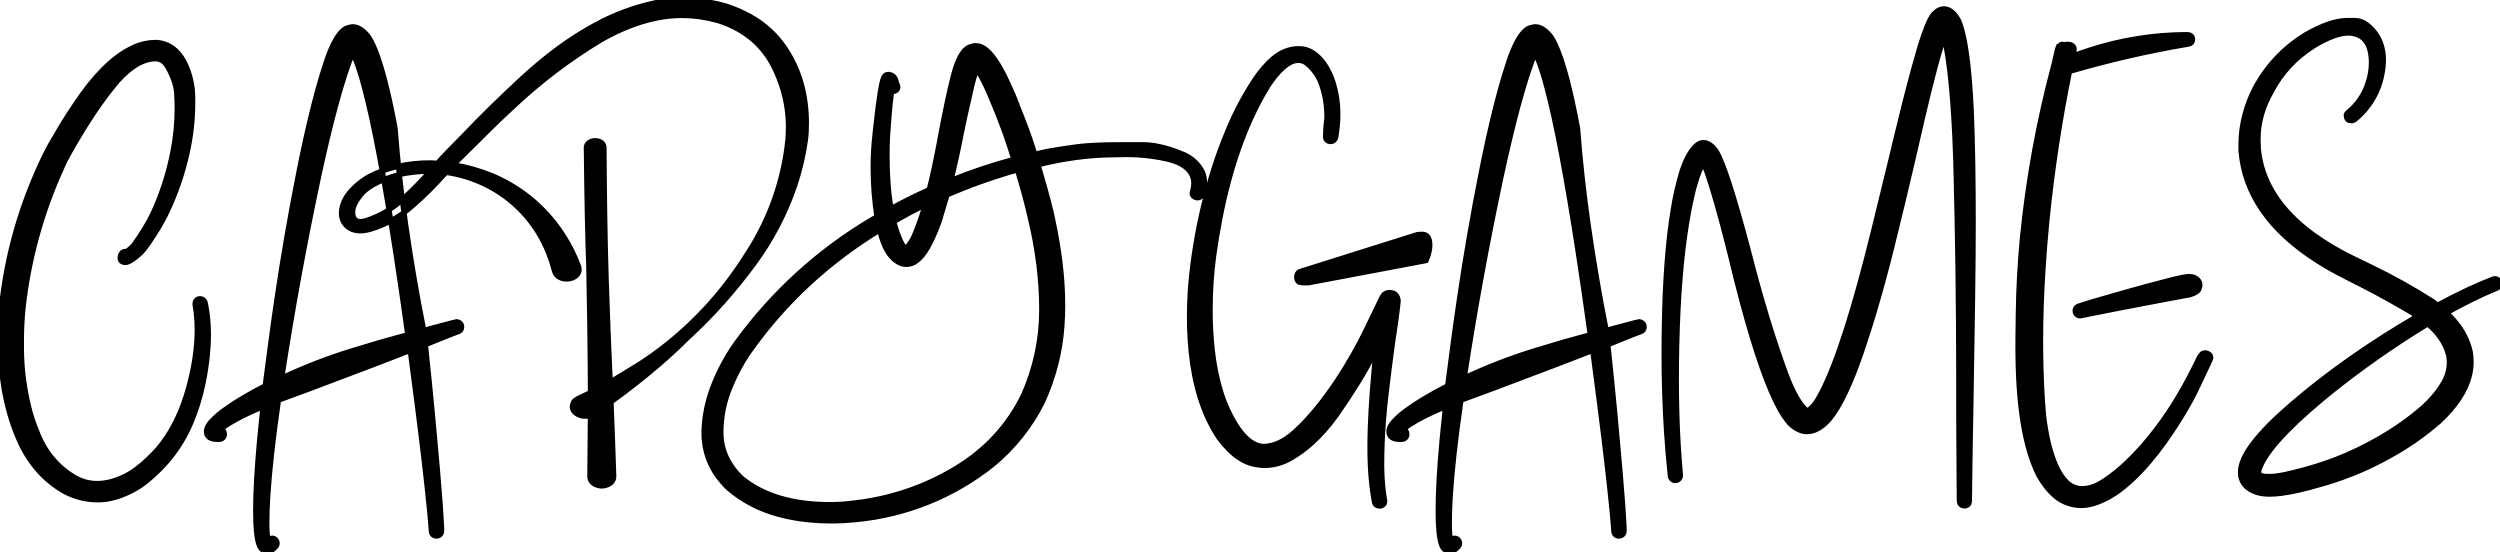
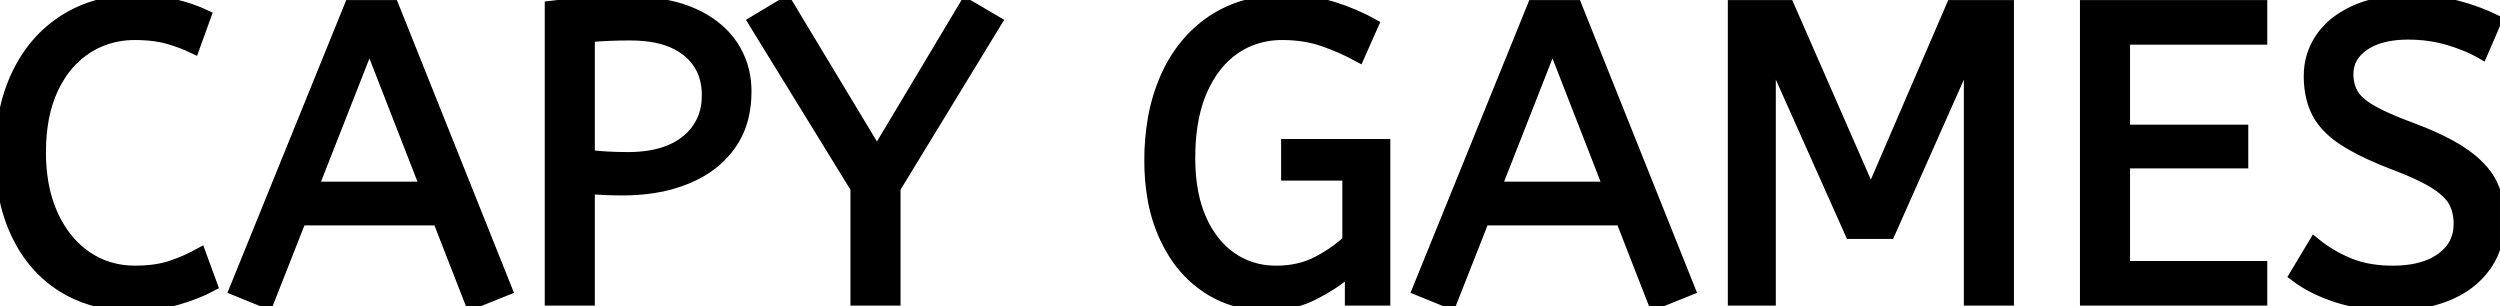
- <svg xmlns="http://www.w3.org/2000/svg" width="451.124" height="99.512" viewBox="0 0 451.124 99.512">
+ <svg xmlns="http://www.w3.org/2000/svg" width="236.84" height="28.96" viewBox="0 0 236.84 28.96">
  <g id="svgGroup" stroke-linecap="round" fill-rule="evenodd" font-size="9pt" stroke="#000" stroke-width="0.25mm" fill="#000" style="stroke:#000;stroke-width:0.25mm;fill:#000">
-     <path d="M 350.831 1.612 L 350.635 1.612 A 1.536 1.536 0 0 0 349.997 1.762 C 349.678 1.907 349.345 2.157 348.996 2.512 A 6.263 6.263 0 0 0 348.877 2.637 C 348.194 3.467 347.413 5.42 346.485 8.399 A 217.177 217.177 0 0 0 345.34 12.445 C 344.318 16.191 343.193 20.625 341.968 25.75 A 718.414 718.414 0 0 0 341.358 28.321 L 338.233 41.114 C 334.682 55.633 331.503 65.517 328.735 70.843 A 25.806 25.806 0 0 1 328.028 72.12 C 327.668 72.72 327.275 73.221 326.876 73.598 A 4.281 4.281 0 0 1 326.612 73.829 C 326.612 73.875 326.612 73.877 326.569 73.877 A 2.791 2.791 0 0 1 326.563 73.877 A 1.315 1.315 0 0 1 326.412 74.009 C 326.36 74.047 326.308 74.077 326.256 74.096 A 0.379 0.379 0 0 1 326.124 74.121 L 325.928 74.024 A 6.565 6.565 0 0 1 325.014 73.017 C 324.438 72.252 323.844 71.222 323.245 69.922 A 35.257 35.257 0 0 1 322.364 67.823 C 319.942 61.283 317.664 53.783 315.53 45.416 A 317.378 317.378 0 0 1 315.479 45.215 C 312.807 35.148 310.881 29.183 309.656 27.276 A 4.264 4.264 0 0 0 309.571 27.149 A 5.149 5.149 0 0 0 308.982 26.471 C 308.471 25.985 307.935 25.733 307.374 25.733 A 1.628 1.628 0 0 0 306.673 25.898 C 306.519 25.971 306.364 26.068 306.21 26.189 A 3.288 3.288 0 0 0 306.055 26.319 C 305.171 27.159 304.367 28.519 303.679 30.473 A 22.464 22.464 0 0 0 303.467 31.104 A 53.397 53.397 0 0 0 301.94 37.863 C 301.126 42.763 300.61 48.814 300.401 56.016 A 267.318 267.318 0 0 0 300.293 63.77 A 220.189 220.189 0 0 0 300.718 77.632 A 189.667 189.667 0 0 0 301.417 85.889 C 301.46 86.366 301.812 86.651 302.164 86.708 A 0.818 0.818 0 0 0 302.295 86.719 C 302.871 86.719 303.211 86.248 303.223 85.862 A 0.681 0.681 0 0 0 303.223 85.84 L 303.223 85.694 A 179.194 179.194 0 0 1 302.562 74.185 A 210.244 210.244 0 0 1 302.491 68.653 A 257.854 257.854 0 0 1 302.776 56.084 C 303.165 48.149 303.95 41.474 305.132 36.048 A 65.865 65.865 0 0 1 305.567 34.18 A 32.39 32.39 0 0 1 306.085 32.399 C 306.475 31.196 306.888 30.216 307.325 29.444 A 9.87 9.87 0 0 1 307.679 30.152 A 11.355 11.355 0 0 1 308.008 30.957 C 309.155 34.265 310.421 38.729 311.843 44.348 A 410.47 410.47 0 0 1 312.305 46.192 A 316.016 316.016 0 0 0 314.511 54.907 C 316.909 63.807 319.133 70.094 321.169 73.768 A 13.845 13.845 0 0 0 322.95 76.368 A 6.699 6.699 0 0 0 323.629 76.964 C 324.231 77.422 324.843 77.705 325.445 77.82 A 3.329 3.329 0 0 0 326.075 77.881 C 327.147 77.881 328.219 77.401 329.268 76.464 A 9.863 9.863 0 0 0 330.127 75.586 C 332.032 73.243 333.887 69.287 335.792 63.77 A 201.549 201.549 0 0 0 338.984 53.547 C 340.015 49.927 341.016 46.094 341.993 42.041 A 988.147 988.147 0 0 0 345.134 28.92 A 2149.227 2149.227 0 0 0 345.557 27.1 A 695.695 695.695 0 0 1 346.881 21.341 C 348.679 13.677 349.995 8.811 350.828 6.745 A 13.754 13.754 0 0 1 350.831 6.739 L 351.172 8.204 A 74.911 74.911 0 0 1 351.878 13.032 C 352.257 16.292 352.552 20.171 352.762 24.661 A 301.934 301.934 0 0 1 352.93 28.955 A 1504.302 1504.302 0 0 1 353.467 68.262 L 353.467 71.534 A 1839.991 1839.991 0 0 0 353.476 77.108 C 353.489 81.654 353.518 85.566 353.55 88.831 A 1994.572 1994.572 0 0 0 353.565 90.381 A 0.913 0.913 0 0 0 353.683 90.843 C 353.801 91.048 354.001 91.193 354.251 91.264 A 1.312 1.312 0 0 0 354.493 91.309 C 355.007 91.266 355.296 90.997 355.359 90.569 A 1.295 1.295 0 0 0 355.372 90.381 C 355.42 85.645 355.518 79.444 355.665 71.68 C 355.909 57.618 356.055 47.12 356.055 40.137 A 639.591 639.591 0 0 0 355.976 29.663 A 408.581 408.581 0 0 0 355.713 20.069 A 162.877 162.877 0 0 0 355.382 14.812 C 354.99 9.963 354.42 6.46 353.657 4.306 A 10.852 10.852 0 0 0 353.467 3.809 A 7.401 7.401 0 0 0 352.902 2.9 C 352.4 2.219 351.862 1.808 351.289 1.667 A 1.91 1.91 0 0 0 350.831 1.612 Z M 83.838 24.366 L 81.251 27.002 A 55.12 55.12 0 0 0 79.045 29.337 A 50.465 50.465 0 0 0 78.907 29.493 C 78.663 29.444 78.223 29.395 77.54 29.395 A 26.961 26.961 0 0 0 74.659 29.547 A 24.456 24.456 0 0 0 71.778 30.03 A 24.728 24.728 0 0 0 69.117 30.786 C 68.241 31.093 67.446 31.437 66.737 31.816 A 11.654 11.654 0 0 0 65.235 32.764 A 13.312 13.312 0 0 0 63.516 34.291 C 62.259 35.638 61.622 37.044 61.622 38.526 A 3.044 3.044 0 0 0 63.936 41.513 A 3.968 3.968 0 0 0 64.991 41.651 A 5.808 5.808 0 0 0 66.022 41.548 A 14.02 14.02 0 0 0 66.7 41.407 C 69.678 40.528 72.315 39.063 74.61 36.963 A 61.359 61.359 0 0 0 79.981 31.641 L 80.518 31.104 C 82.96 31.446 85.254 32.178 87.452 33.204 A 23.241 23.241 0 0 1 99.024 45.704 A 28.656 28.656 0 0 1 99.616 47.364 A 30.461 30.461 0 0 1 100.098 49.024 A 1.81 1.81 0 0 0 100.507 49.691 C 100.944 50.143 101.577 50.327 102.128 50.341 A 2.701 2.701 0 0 0 102.198 50.342 L 102.784 50.293 A 2.946 2.946 0 0 0 103.381 50.11 C 104.166 49.769 104.493 49.152 104.493 48.633 L 104.444 48.194 A 29.076 29.076 0 0 0 101.598 42.485 A 30.248 30.248 0 0 0 100.733 41.211 C 97.657 36.963 93.653 33.741 88.624 31.641 A 32.205 32.205 0 0 0 81.788 29.737 L 85.938 25.635 A 221.549 221.549 0 0 1 90.34 21.309 C 91.042 20.639 91.759 19.966 92.492 19.293 A 93.748 93.748 0 0 1 108.204 7.325 A 39.46 39.46 0 0 1 112.42 5.184 C 117.148 3.141 120.807 2.784 123.096 2.784 A 24.006 24.006 0 0 1 129.316 3.645 A 29.908 29.908 0 0 1 129.737 3.76 C 134.522 5.323 137.94 8.252 139.942 12.598 C 141.504 15.918 142.286 19.385 142.286 22.95 A 23.411 23.411 0 0 1 142.255 24.073 A 61.852 61.852 0 0 1 142.188 25.196 A 46.115 46.115 0 0 1 135.159 45.388 A 54.993 54.993 0 0 1 134.229 46.827 A 63.611 63.611 0 0 1 116.602 64.942 A 50.668 50.668 0 0 1 115.458 65.693 C 114.589 66.249 113.552 66.885 112.346 67.61 A 345.569 345.569 0 0 1 110.596 68.653 L 110.108 68.897 C 109.815 62.696 109.571 56.543 109.376 50.342 C 109.131 42.432 109.034 34.522 108.985 26.612 A 1.134 1.134 0 0 0 108.275 25.576 C 108.069 25.479 107.828 25.418 107.562 25.398 A 2.545 2.545 0 0 0 107.374 25.391 A 1.938 1.938 0 0 0 106.668 25.518 C 106.139 25.724 105.811 26.155 105.811 26.612 A 1500.172 1500.172 0 0 0 105.893 33.03 C 105.956 37.199 106.032 40.864 106.121 44.033 A 449.562 449.562 0 0 0 106.251 48.047 C 106.4 55.337 106.492 61.482 106.527 66.526 A 624.592 624.592 0 0 1 106.543 70.85 L 104.297 71.924 C 103.905 72.138 103.642 72.353 103.511 72.567 A 0.658 0.658 0 0 0 103.418 72.803 A 3.399 3.399 0 0 0 103.354 72.976 C 103.304 73.125 103.277 73.245 103.273 73.32 A 0.352 0.352 0 0 0 103.272 73.34 C 103.272 74.512 104.639 75.098 105.567 75.098 A 3.197 3.197 0 0 0 105.966 75.074 C 106.115 75.055 106.262 75.026 106.417 74.986 A 5.075 5.075 0 0 0 106.543 74.952 L 106.446 86.036 A 1.489 1.489 0 0 0 107.194 87.287 C 107.565 87.526 108.051 87.674 108.594 87.696 A 2.97 2.97 0 0 0 109.656 87.465 C 110.314 87.179 110.743 86.65 110.743 85.987 C 110.596 81.495 110.45 77.002 110.254 72.51 A 125.157 125.157 0 0 0 119.131 65.528 A 94.877 94.877 0 0 0 124.073 60.938 C 128.516 56.885 132.471 52.393 136.036 47.559 A 51.988 51.988 0 0 0 143.449 33.327 A 45.984 45.984 0 0 0 145.313 25.391 A 18.804 18.804 0 0 0 145.466 23.829 A 26.996 26.996 0 0 0 145.508 22.266 C 145.508 17.237 144.288 12.793 141.797 8.985 A 17.84 17.84 0 0 0 135.288 2.946 A 24.413 24.413 0 0 0 131.104 1.123 A 28.43 28.43 0 0 0 123.34 0 C 121.631 0 119.971 0.147 118.311 0.489 A 39.857 39.857 0 0 0 107.442 4.523 C 103.025 6.891 98.556 10.163 94.043 14.356 A 236.015 236.015 0 0 0 88.666 19.471 A 210.826 210.826 0 0 0 83.838 24.366 Z M 35.206 54.786 L 35.206 54.932 A 26.801 26.801 0 0 1 35.555 57.991 A 26.509 26.509 0 0 1 35.596 59.473 A 34.476 34.476 0 0 1 35.238 64.338 A 43.062 43.062 0 0 1 34.376 68.702 A 36.054 36.054 0 0 1 32.508 74.463 C 31.62 76.55 30.56 78.405 29.339 80.022 A 22.029 22.029 0 0 1 28.467 81.104 A 34.562 34.562 0 0 1 26.633 82.978 C 25.32 84.216 24.076 85.154 22.901 85.791 C 21.226 86.65 19.627 87.131 18.137 87.235 A 8.754 8.754 0 0 1 17.53 87.256 C 16.016 87.256 14.649 86.866 13.331 86.084 A 15.427 15.427 0 0 1 7.48 79.793 A 18.759 18.759 0 0 1 6.836 78.418 C 6.299 77.1 5.811 75.782 5.42 74.414 C 4.395 70.557 3.858 66.7 3.858 62.891 L 3.858 61.426 A 57.409 57.409 0 0 1 4.151 55.567 A 82.675 82.675 0 0 1 11.085 30.371 A 9.978 9.978 0 0 1 11.368 29.704 C 11.6 29.201 11.916 28.59 12.309 27.876 A 69.248 69.248 0 0 1 12.94 26.758 L 13.477 25.83 A 100.036 100.036 0 0 1 16.666 20.683 C 17.775 19.016 18.874 17.491 19.965 16.109 A 52.976 52.976 0 0 1 21.241 14.551 A 18.537 18.537 0 0 1 23.126 12.729 C 24.842 11.307 26.499 10.596 28.077 10.596 A 2.394 2.394 0 0 1 29.997 11.661 A 5.821 5.821 0 0 1 30.616 12.696 A 16.116 16.116 0 0 1 31.314 14.284 C 31.63 15.136 31.824 15.937 31.885 16.7 C 31.934 17.676 31.983 18.653 31.983 19.58 A 40.25 40.25 0 0 1 31.251 27.198 C 30.567 30.713 29.542 34.131 28.126 37.403 A 26.043 26.043 0 0 1 26.84 40.041 C 26.363 40.902 25.816 41.794 25.2 42.717 A 49.187 49.187 0 0 1 24.317 43.995 A 1.381 1.381 0 0 1 24.158 44.234 C 23.971 44.466 23.658 44.762 23.194 45.133 A 17.319 17.319 0 0 1 22.901 45.362 L 22.706 45.362 C 21.939 45.362 21.69 46.067 21.68 46.463 A 0.973 0.973 0 0 0 21.68 46.485 A 1.727 1.727 0 0 0 21.69 46.672 C 21.707 46.825 21.742 46.938 21.778 46.973 A 0.751 0.751 0 0 0 22.128 47.272 C 22.224 47.314 22.334 47.343 22.455 47.356 A 1.444 1.444 0 0 0 22.608 47.364 A 1.42 1.42 0 0 0 23.111 47.254 C 23.605 47.063 24.244 46.622 25.028 45.933 A 20.137 20.137 0 0 0 25.391 45.606 A 5.529 5.529 0 0 0 25.871 45.088 C 26.372 44.485 27.034 43.539 27.858 42.237 A 80.602 80.602 0 0 0 28.614 41.016 C 29.151 40.088 29.688 39.161 30.127 38.184 A 49.832 49.832 0 0 0 33.741 27.637 A 41.014 41.014 0 0 0 34.766 18.604 A 105.253 105.253 0 0 1 34.766 18.368 C 34.769 17.033 34.78 15.699 34.18 13.623 A 13.153 13.153 0 0 0 33.218 11.189 C 32.099 9.067 30.506 7.886 28.418 7.666 L 28.077 7.666 A 9.398 9.398 0 0 0 24.303 8.462 A 10.532 10.532 0 0 0 23.438 8.887 C 20.167 10.596 16.944 13.868 13.721 18.702 A 80.034 80.034 0 0 0 12.414 20.66 C 11.534 22.02 10.825 23.212 10.254 24.219 A 24.07 24.07 0 0 1 9.815 24.968 A 8.489 8.489 0 0 1 9.668 25.196 C 9.083 26.172 8.399 27.442 7.667 29.004 C 3.711 37.403 1.27 46.143 0.293 55.176 A 54.306 54.306 0 0 0 0.001 60.84 A 55.167 55.167 0 0 0 0.697 69.824 C 1.237 73.093 2.088 76.102 3.245 78.845 A 34.151 34.151 0 0 0 3.614 79.688 A 20.725 20.725 0 0 0 7.089 85.044 A 18.306 18.306 0 0 0 11.719 88.721 A 12.702 12.702 0 0 0 17.725 90.186 C 19.825 90.186 22.071 89.502 24.415 88.184 A 15.624 15.624 0 0 0 26.756 86.522 A 23.999 23.999 0 0 0 27.149 86.182 A 27.849 27.849 0 0 0 30.518 82.764 A 26.325 26.325 0 0 0 34.399 76.337 C 35.33 74.183 36.072 71.799 36.622 69.19 A 51.441 51.441 0 0 0 37.399 64.178 A 36.856 36.856 0 0 0 37.598 60.45 A 29.802 29.802 0 0 0 37.37 56.687 A 24.644 24.644 0 0 0 37.012 54.59 C 36.888 54.219 36.66 53.987 36.297 53.924 A 1.246 1.246 0 0 0 36.085 53.907 C 35.505 53.907 35.212 54.385 35.206 54.773 A 0.785 0.785 0 0 0 35.206 54.786 Z M 200.196 27.93 L 203.321 27.881 A 32.865 32.865 0 0 1 209.309 28.425 A 33.037 33.037 0 0 1 210.694 28.711 A 10.651 10.651 0 0 1 212.478 29.288 C 213.902 29.903 214.772 30.749 215.171 31.717 A 3.494 3.494 0 0 1 215.43 33.057 A 4.916 4.916 0 0 1 215.363 33.826 C 215.32 34.095 215.259 34.375 215.186 34.668 L 215.137 34.864 A 0.751 0.751 0 0 0 215.206 35.186 C 215.355 35.502 215.714 35.658 216.009 35.688 A 1.033 1.033 0 0 0 216.114 35.694 A 0.617 0.617 0 0 0 216.207 35.687 C 216.307 35.672 216.391 35.634 216.504 35.596 A 1.703 1.703 0 0 0 216.686 35.472 C 216.749 35.422 216.801 35.371 216.843 35.316 A 0.57 0.57 0 0 0 216.944 35.108 A 12.01 12.01 0 0 0 217.197 34.106 C 217.274 33.727 217.321 33.367 217.332 33.02 A 4.932 4.932 0 0 0 217.335 32.862 A 4.238 4.238 0 0 0 216.846 30.811 A 6.514 6.514 0 0 0 214.629 28.443 A 8.246 8.246 0 0 0 213.917 28.028 C 211.133 26.807 208.643 26.172 206.446 26.123 L 202.491 26.123 A 133.738 133.738 0 0 0 200.211 26.142 C 198.571 26.17 197.172 26.23 196.015 26.322 A 32.398 32.398 0 0 0 195.02 26.416 A 52.997 52.997 0 0 0 193.905 26.554 C 192.664 26.719 191.053 26.966 189.112 27.295 L 186.719 27.832 L 186.28 26.416 A 94.152 94.152 0 0 0 183.741 19.58 L 183.448 18.75 C 183.448 18.704 183.448 18.702 183.405 18.702 A 2.79 2.79 0 0 0 183.399 18.702 C 183.101 17.808 182.576 16.573 181.845 15.019 A 110.758 110.758 0 0 0 181.104 13.477 C 179.696 10.707 178.378 9.066 177.193 8.509 A 2.638 2.638 0 0 0 177.051 8.448 A 2.388 2.388 0 0 0 176.362 8.27 A 3.098 3.098 0 0 0 176.026 8.252 A 2.115 2.115 0 0 0 175.786 8.267 C 175.736 8.272 175.686 8.28 175.635 8.289 A 2.052 2.052 0 0 0 175.245 8.399 C 173.918 8.73 172.867 10.487 172.048 13.669 A 29.03 29.03 0 0 0 171.973 13.965 A 88.196 88.196 0 0 0 171.515 15.852 C 171.188 17.263 170.835 18.912 170.456 20.804 A 290.67 290.67 0 0 0 169.922 23.536 C 169.238 27.359 168.587 30.452 168.024 32.816 A 92.822 92.822 0 0 1 167.676 34.229 A 90.23 90.23 0 0 0 160.792 37.647 C 160.303 34.961 160.059 31.787 160.059 28.174 A 58.664 58.664 0 0 1 160.251 23.086 A 40.81 40.81 0 0 1 160.254 23.047 A 216.664 216.664 0 0 1 160.402 21.098 C 160.55 19.251 160.706 17.713 160.889 16.504 L 161.085 16.504 C 161.231 16.504 161.329 16.504 161.426 16.455 C 161.817 16.309 162.012 16.065 162.012 15.723 A 0.617 0.617 0 0 0 162.005 15.63 C 161.99 15.53 161.952 15.446 161.915 15.332 A 1.298 1.298 0 0 0 161.87 15.221 C 161.826 15.12 161.771 15.008 161.733 14.857 A 1.371 1.371 0 0 1 161.719 14.795 A 2.07 2.07 0 0 0 161.51 14.167 C 161.28 13.743 160.9 13.489 160.384 13.435 A 1.95 1.95 0 0 0 160.303 13.428 A 0.859 0.859 0 0 0 159.851 13.541 C 159.492 13.755 159.333 14.267 159.162 15.005 A 27.692 27.692 0 0 0 159.131 15.137 A 31.798 31.798 0 0 0 158.838 16.721 C 158.574 18.343 158.304 20.514 158.014 23.234 A 323.573 323.573 0 0 0 157.911 24.219 A 51.965 51.965 0 0 0 157.569 30.371 A 58.056 58.056 0 0 0 158.252 39.112 L 157.325 39.649 A 81.343 81.343 0 0 0 133.008 61.768 A 34.104 34.104 0 0 0 129.96 66.855 A 37.682 37.682 0 0 0 128.956 69.092 A 25.291 25.291 0 0 0 127.297 74.979 A 21.824 21.824 0 0 0 127.051 78.223 A 13.034 13.034 0 0 0 130.268 86.823 A 17.425 17.425 0 0 0 131.495 88.135 A 22.946 22.946 0 0 0 140.462 92.791 C 142.789 93.437 145.336 93.823 148.098 93.949 A 44.957 44.957 0 0 0 150.147 93.995 A 41.398 41.398 0 0 0 154.008 93.803 A 54.299 54.299 0 0 0 154.542 93.75 A 46.486 46.486 0 0 0 179.078 83.847 A 34.685 34.685 0 0 0 188.086 72.559 C 190.088 68.164 191.26 63.623 191.602 58.985 A 53.503 53.503 0 0 0 191.712 56.983 A 55.256 55.256 0 0 0 191.749 54.981 A 63.154 63.154 0 0 0 191.252 47.297 C 190.953 44.86 190.519 42.308 189.95 39.632 A 108.369 108.369 0 0 0 189.698 38.477 A 76.244 76.244 0 0 0 189.303 36.857 C 188.854 35.091 188.216 32.781 187.369 29.948 A 264.186 264.186 0 0 0 187.305 29.737 C 191.749 28.614 196.045 28.028 200.196 27.93 Z M 248.975 91.309 L 249.122 91.309 A 1.685 1.685 0 0 0 249.425 91.189 C 249.711 91.037 249.854 90.815 249.854 90.479 L 249.854 90.332 A 30.475 30.475 0 0 1 249.495 87.717 C 249.408 86.81 249.351 85.845 249.328 84.826 A 46.087 46.087 0 0 1 249.317 83.789 A 102.026 102.026 0 0 1 249.615 76.076 A 114.26 114.26 0 0 1 250.098 71.143 A 584.505 584.505 0 0 1 250.565 67.263 C 251.023 63.568 251.453 60.437 251.856 57.911 C 252.149 55.713 252.295 54.541 252.295 54.346 A 1.743 1.743 0 0 0 252.162 53.675 C 252.015 53.321 251.764 53.055 251.514 52.93 A 1.216 1.216 0 0 0 251.472 52.917 C 251.297 52.866 250.916 52.784 250.782 52.784 C 250.147 52.784 249.659 53.077 249.366 53.711 L 246.387 59.864 C 244.043 64.698 239.258 72.852 233.741 77.881 C 231.836 79.639 229.932 80.518 228.028 80.567 C 226.404 80.519 224.828 79.397 223.343 77.247 A 15.829 15.829 0 0 1 223.243 77.1 A 25.321 25.321 0 0 1 220.166 70.354 C 219.524 68.221 219.055 65.865 218.755 63.281 A 64.231 64.231 0 0 1 218.36 55.909 A 73.757 73.757 0 0 1 218.984 46.27 A 73.807 73.807 0 0 1 218.995 46.192 C 220.335 36.472 222.557 28.201 225.68 21.356 A 53.75 53.75 0 0 1 228.858 15.381 A 22.829 22.829 0 0 1 230.144 13.637 C 231.064 12.516 231.939 11.735 232.768 11.3 A 3.245 3.245 0 0 1 234.278 10.889 C 234.815 10.889 235.303 11.036 235.743 11.377 A 8.248 8.248 0 0 1 238.558 15.462 C 239.226 17.371 239.454 19.48 239.454 21.192 C 239.307 22.315 239.21 23.438 239.21 24.61 L 239.21 24.756 A 0.712 0.712 0 0 0 239.27 25.038 A 0.977 0.977 0 0 0 239.356 25.196 C 239.52 25.401 239.719 25.503 239.982 25.53 A 1.515 1.515 0 0 0 240.137 25.537 A 0.78 0.78 0 0 0 240.311 25.517 C 240.602 25.451 240.894 25.22 241.016 24.854 C 241.26 23.389 241.407 21.973 241.407 20.606 A 18.885 18.885 0 0 0 240.59 15.029 C 240.168 13.676 239.593 12.468 238.894 11.485 A 7.291 7.291 0 0 0 237.159 9.717 A 4.583 4.583 0 0 0 234.327 8.789 A 6.445 6.445 0 0 0 232.422 9.082 A 6.769 6.769 0 0 0 230.476 10.038 C 229.417 10.768 228.334 11.851 227.234 13.303 A 25.836 25.836 0 0 0 226.612 14.161 A 54.537 54.537 0 0 0 221.511 23.795 C 218.14 31.849 215.689 41.793 214.852 51.736 A 92.366 92.366 0 0 0 214.795 52.442 A 77.898 77.898 0 0 0 214.649 57.178 A 58.317 58.317 0 0 0 215.217 65.585 C 215.647 68.531 216.321 71.207 217.239 73.617 A 27.001 27.001 0 0 0 219.922 78.907 A 19.092 19.092 0 0 0 221.737 81.045 C 223.355 82.671 225.007 83.59 226.71 83.838 A 9.279 9.279 0 0 0 227.578 83.957 A 7.514 7.514 0 0 0 228.223 83.985 A 8.96 8.96 0 0 0 231.487 83.361 A 10.697 10.697 0 0 0 232.764 82.764 A 21.847 21.847 0 0 0 236.846 79.786 C 238.344 78.417 239.788 76.773 241.163 74.854 C 243.879 70.979 246.109 67.389 247.85 64.009 A 62.086 62.086 0 0 0 248.34 63.037 A 259.279 259.279 0 0 0 247.663 70.442 C 247.484 72.797 247.358 74.999 247.286 77.051 A 108.114 108.114 0 0 0 247.217 80.811 C 247.217 84.62 247.51 87.891 248.047 90.674 A 1.083 1.083 0 0 0 248.201 90.981 C 248.369 91.206 248.62 91.309 248.975 91.309 Z M 439.844 55.079 L 438.965 54.395 A 106.974 106.974 0 0 0 427.93 48.243 L 424.805 46.729 A 48.065 48.065 0 0 1 417.423 42.375 C 411.434 38.009 408.133 32.878 407.52 27.002 L 407.471 25.782 A 15.527 15.527 0 0 1 407.455 25.066 C 407.455 22.55 408.067 20.069 409.242 17.673 A 20.403 20.403 0 0 1 409.864 16.504 C 411.622 13.135 414.112 10.45 417.383 8.35 A 26.92 26.92 0 0 1 419.261 7.296 C 420.617 6.61 421.802 6.192 422.824 6.032 A 5.872 5.872 0 0 1 423.731 5.957 A 5.42 5.42 0 0 1 424.177 5.969 A 1.516 1.516 0 0 1 424.415 6.006 C 426.561 6.319 427.725 7.861 427.905 10.557 A 11.558 11.558 0 0 1 427.93 11.329 A 11.065 11.065 0 0 1 427.724 13.412 A 12.821 12.821 0 0 1 427.344 14.893 A 11.095 11.095 0 0 1 423.731 20.264 C 423.617 20.35 423.536 20.436 423.479 20.521 A 0.757 0.757 0 0 0 423.389 20.704 A 2.155 2.155 0 0 0 423.421 21.102 C 423.506 21.545 423.764 21.763 424.309 21.777 A 2.229 2.229 0 0 0 424.366 21.778 C 424.439 21.778 424.524 21.766 424.61 21.741 A 0.881 0.881 0 0 0 424.854 21.631 A 13.822 13.822 0 0 0 429.85 13.156 A 13.695 13.695 0 0 0 430.079 10.694 A 9.407 9.407 0 0 0 429.749 8.364 A 7.072 7.072 0 0 0 428.126 5.42 A 7.497 7.497 0 0 0 427.224 4.573 C 426.499 4.004 425.774 3.711 425.049 3.711 L 423.487 3.711 C 421.485 3.711 418.995 4.59 416.016 6.299 A 24.96 24.96 0 0 0 407.325 15.235 A 22.91 22.91 0 0 0 404.633 22.981 A 21.415 21.415 0 0 0 404.395 26.172 L 404.395 27.198 C 405.017 34.949 409.615 41.575 418.13 47.014 A 56.725 56.725 0 0 0 423.047 49.805 L 426.124 51.368 A 158.456 158.456 0 0 1 436.28 57.032 C 427.784 61.963 420.264 67.237 413.721 72.852 C 407.422 78.223 404.297 82.325 404.297 85.205 C 404.297 86.862 405.164 88.128 407.103 88.8 A 7.383 7.383 0 0 0 407.471 88.916 C 408.057 89.063 408.741 89.161 409.522 89.161 A 17.433 17.433 0 0 0 411.76 88.999 C 413.637 88.754 415.907 88.232 418.555 87.452 A 61.062 61.062 0 0 0 419.92 87.059 C 421.186 86.679 422.156 86.341 422.852 86.084 A 50.247 50.247 0 0 0 426.289 84.709 C 428.052 83.93 429.92 82.997 431.788 81.931 A 49.866 49.866 0 0 0 440.088 76.075 C 443.087 73.304 444.935 70.503 445.609 67.72 A 10.113 10.113 0 0 0 445.899 65.332 A 11.324 11.324 0 0 0 445.802 63.878 A 14.23 14.23 0 0 0 445.752 63.526 A 12.713 12.713 0 0 0 443.034 58.093 A 16.771 16.771 0 0 0 441.456 56.446 A 113.357 113.357 0 0 1 446.144 53.985 C 447.623 53.257 449.044 52.61 450.406 52.056 A 50.305 50.305 0 0 1 450.538 52.002 A 1.093 1.093 0 0 0 450.731 51.892 C 450.973 51.719 451.084 51.482 451.115 51.313 A 0.524 0.524 0 0 0 451.124 51.221 A 0.595 0.595 0 0 0 451.113 51.105 C 451.102 51.051 451.084 51.003 451.064 50.958 A 2.078 2.078 0 0 0 451.026 50.879 C 450.879 50.489 450.586 50.293 450.196 50.293 A 0.617 0.617 0 0 0 450.103 50.3 C 450.003 50.315 449.919 50.353 449.805 50.391 A 72.88 72.88 0 0 0 445.355 52.296 C 443.601 53.114 441.764 54.041 439.844 55.079 Z M 50.245 72.217 L 56.202 70.02 L 67.823 65.625 L 74.024 63.233 A 2209.561 2209.561 0 0 1 75.202 72.221 C 75.505 74.575 75.788 76.809 76.047 78.924 A 681.718 681.718 0 0 1 76.758 84.912 A 710.339 710.339 0 0 1 77.107 88.061 C 77.51 91.774 77.738 94.219 77.812 95.412 A 18.235 18.235 0 0 1 77.833 95.801 A 0.953 0.953 0 0 0 77.991 96.34 C 78.133 96.55 78.362 96.69 78.639 96.722 A 1.067 1.067 0 0 0 78.76 96.729 A 0.953 0.953 0 0 0 79.299 96.571 C 79.509 96.429 79.649 96.2 79.681 95.923 A 1.067 1.067 0 0 0 79.688 95.801 A 23.603 23.603 0 0 0 79.662 94.847 C 79.586 93.083 79.343 89.649 78.907 84.571 C 78.37 78.321 77.686 70.85 76.758 62.207 A 660.605 660.605 0 0 1 78.482 61.5 C 80.458 60.693 81.761 60.176 82.411 59.949 A 7.228 7.228 0 0 1 82.667 59.864 C 83.106 59.717 83.301 59.424 83.301 58.985 A 0.978 0.978 0 0 0 83.206 58.548 A 0.755 0.755 0 0 0 82.862 58.204 A 2.262 2.262 0 0 0 82.709 58.133 C 82.651 58.11 82.598 58.092 82.547 58.079 A 0.718 0.718 0 0 0 82.374 58.057 C 82.288 58.057 81.191 58.357 79.05 58.923 A 746.978 746.978 0 0 1 78.077 59.18 L 76.465 59.62 L 76.417 59.375 A 345.228 345.228 0 0 1 73.194 40.528 A 266.522 266.522 0 0 1 71.29 23.145 A 161.017 161.017 0 0 0 70.264 18.079 C 69.165 13.103 68.062 9.547 66.936 7.41 A 10.735 10.735 0 0 0 66.553 6.739 C 65.707 5.639 64.861 5.015 64.046 4.868 A 2.105 2.105 0 0 0 63.672 4.834 A 2.374 2.374 0 0 0 63.105 4.927 A 91.793 91.793 0 0 0 63.086 4.932 A 2.213 2.213 0 0 0 61.869 5.528 C 60.865 6.409 59.876 8.251 58.936 11.036 A 97.337 97.337 0 0 0 57.4 16.094 C 56.417 19.642 55.412 23.872 54.402 28.784 A 296.725 296.725 0 0 0 53.907 31.25 A 459.019 459.019 0 0 0 49.986 53.944 A 556.081 556.081 0 0 0 48.877 61.817 L 47.852 69.629 A 66.781 66.781 0 0 0 43.347 72.126 A 42.875 42.875 0 0 0 40.626 73.926 A 15.477 15.477 0 0 0 38.086 76.123 A 5.411 5.411 0 0 0 37.692 76.646 C 37.408 77.08 37.256 77.481 37.256 77.832 C 37.256 78.648 37.733 79.123 38.715 79.257 A 4.743 4.743 0 0 0 39.356 79.297 A 1.802 1.802 0 0 0 39.761 79.255 C 39.908 79.221 40.031 79.168 40.131 79.098 A 0.842 0.842 0 0 0 40.479 78.37 C 40.479 77.879 40.276 77.592 39.869 77.509 A 1.205 1.205 0 0 0 39.747 77.491 A 1.418 1.418 0 0 1 39.872 77.383 C 40.082 77.219 40.471 76.962 41.016 76.612 A 24.556 24.556 0 0 1 42.835 75.537 C 44.125 74.842 45.667 74.126 47.461 73.389 A 333.501 333.501 0 0 0 46.885 79.066 C 46.39 84.415 46.143 88.782 46.143 92.188 C 46.143 95.213 46.359 97.252 46.765 98.33 A 2.141 2.141 0 0 0 47.12 98.975 A 1.996 1.996 0 0 0 47.623 99.349 A 1.459 1.459 0 0 0 48.292 99.512 C 48.678 99.512 49.139 99.286 49.61 98.801 A 4.309 4.309 0 0 0 49.805 98.584 A 0.709 0.709 0 0 0 49.999 98.102 A 1.118 1.118 0 0 0 50.001 98.047 C 50.001 97.472 49.53 97.132 49.143 97.12 A 0.681 0.681 0 0 0 49.122 97.12 A 1.08 1.08 0 0 0 48.804 97.164 A 0.706 0.706 0 0 0 48.438 97.412 C 48.27 97.245 48.175 96.429 48.151 94.996 A 45.963 45.963 0 0 1 48.145 94.239 A 76.749 76.749 0 0 1 48.308 89.538 C 48.588 85.039 49.227 79.271 50.245 72.217 Z M 263.624 72.217 L 269.581 70.02 L 281.202 65.625 L 287.403 63.233 A 2209.561 2209.561 0 0 1 288.581 72.221 C 288.884 74.575 289.167 76.809 289.426 78.924 A 681.718 681.718 0 0 1 290.137 84.912 A 710.339 710.339 0 0 1 290.486 88.061 C 290.888 91.774 291.117 94.219 291.191 95.412 A 18.235 18.235 0 0 1 291.211 95.801 A 0.953 0.953 0 0 0 291.369 96.34 C 291.512 96.55 291.741 96.69 292.018 96.722 A 1.067 1.067 0 0 0 292.139 96.729 A 0.953 0.953 0 0 0 292.678 96.571 C 292.888 96.429 293.028 96.2 293.06 95.923 A 1.067 1.067 0 0 0 293.067 95.801 A 23.603 23.603 0 0 0 293.041 94.847 C 292.965 93.083 292.722 89.649 292.286 84.571 C 291.749 78.321 291.065 70.85 290.137 62.207 A 660.605 660.605 0 0 1 291.861 61.5 C 293.836 60.693 295.14 60.176 295.79 59.949 A 7.228 7.228 0 0 1 296.045 59.864 C 296.485 59.717 296.68 59.424 296.68 58.985 A 0.978 0.978 0 0 0 296.584 58.548 A 0.755 0.755 0 0 0 296.241 58.204 A 2.262 2.262 0 0 0 296.087 58.133 C 296.03 58.11 295.977 58.092 295.926 58.079 A 0.718 0.718 0 0 0 295.752 58.057 C 295.667 58.057 294.57 58.357 292.429 58.923 A 746.978 746.978 0 0 1 291.456 59.18 L 289.844 59.62 L 289.795 59.375 A 345.228 345.228 0 0 1 286.573 40.528 A 266.522 266.522 0 0 1 284.668 23.145 A 161.017 161.017 0 0 0 283.643 18.079 C 282.544 13.103 281.441 9.547 280.315 7.41 A 10.735 10.735 0 0 0 279.932 6.739 C 279.086 5.639 278.24 5.015 277.425 4.868 A 2.105 2.105 0 0 0 277.051 4.834 A 2.374 2.374 0 0 0 276.484 4.927 A 91.793 91.793 0 0 0 276.465 4.932 A 2.213 2.213 0 0 0 275.248 5.528 C 274.244 6.409 273.255 8.251 272.315 11.036 A 97.337 97.337 0 0 0 270.779 16.094 C 269.796 19.642 268.79 23.872 267.781 28.784 A 296.725 296.725 0 0 0 267.286 31.25 A 459.019 459.019 0 0 0 263.365 53.944 A 556.081 556.081 0 0 0 262.256 61.817 L 261.231 69.629 A 66.781 66.781 0 0 0 256.726 72.126 A 42.875 42.875 0 0 0 254.004 73.926 A 15.477 15.477 0 0 0 251.465 76.123 A 5.411 5.411 0 0 0 251.071 76.646 C 250.787 77.08 250.635 77.481 250.635 77.832 C 250.635 78.648 251.112 79.123 252.094 79.257 A 4.743 4.743 0 0 0 252.735 79.297 A 1.802 1.802 0 0 0 253.139 79.255 C 253.287 79.221 253.41 79.168 253.51 79.098 A 0.842 0.842 0 0 0 253.858 78.37 C 253.858 77.879 253.654 77.592 253.247 77.509 A 1.205 1.205 0 0 0 253.126 77.491 A 1.418 1.418 0 0 1 253.251 77.383 C 253.461 77.219 253.85 76.962 254.395 76.612 A 24.556 24.556 0 0 1 256.214 75.537 C 257.504 74.842 259.046 74.126 260.84 73.389 A 333.501 333.501 0 0 0 260.264 79.066 C 259.769 84.415 259.522 88.782 259.522 92.188 C 259.522 95.213 259.738 97.252 260.144 98.33 A 2.141 2.141 0 0 0 260.499 98.975 A 1.996 1.996 0 0 0 261.002 99.349 A 1.459 1.459 0 0 0 261.67 99.512 C 262.057 99.512 262.518 99.286 262.989 98.801 A 4.309 4.309 0 0 0 263.184 98.584 A 0.709 0.709 0 0 0 263.378 98.102 A 1.118 1.118 0 0 0 263.379 98.047 C 263.379 97.472 262.909 97.132 262.522 97.12 A 0.681 0.681 0 0 0 262.501 97.12 A 1.08 1.08 0 0 0 262.182 97.164 A 0.706 0.706 0 0 0 261.817 97.412 C 261.649 97.245 261.553 96.429 261.53 94.996 A 45.963 45.963 0 0 1 261.524 94.239 A 76.749 76.749 0 0 1 261.687 89.538 C 261.966 85.039 262.606 79.271 263.624 72.217 Z M 371.619 8.272 C 371.626 8.27 371.634 8.267 371.642 8.265 A 2.332 2.332 0 0 0 371.68 8.252 C 371.802 8.091 371.956 7.996 372.117 7.996 A 0.412 0.412 0 0 1 372.217 8.008 L 372.461 8.057 L 372.852 8.008 A 2.551 2.551 0 0 1 372.933 8.001 C 373.814 7.936 374.363 8.369 374.268 8.985 L 374.219 9.327 L 374.024 10.108 A 64.213 64.213 0 0 1 377.251 8.991 A 57.273 57.273 0 0 1 394.581 6.25 L 394.727 6.25 C 395.118 6.25 395.655 6.495 395.655 7.08 C 395.655 7.471 395.411 7.911 394.874 7.959 A 186.882 186.882 0 0 0 373.438 12.891 C 371.631 21.729 370.264 30.762 369.336 39.942 A 275.785 275.785 0 0 0 368.638 48.74 A 204.581 204.581 0 0 0 368.213 61.524 A 194.911 194.911 0 0 0 368.225 63.649 C 368.271 67.902 368.457 71.685 368.751 75 A 48.375 48.375 0 0 0 369.532 79.639 A 30.689 30.689 0 0 0 370.279 82.277 C 370.959 84.296 371.763 85.796 372.69 86.779 A 4.029 4.029 0 0 0 375.684 88.184 A 5.678 5.678 0 0 0 376.556 88.116 C 377.197 88.017 377.842 87.808 378.499 87.49 A 10.72 10.72 0 0 0 380.03 86.573 A 24.313 24.313 0 0 0 380.944 85.925 C 384.97 82.938 388.727 78.347 391.389 74.353 A 55.356 55.356 0 0 0 392.92 71.924 A 68.408 68.408 0 0 0 394.004 70.07 C 394.727 68.788 395.526 67.283 396.387 65.528 C 396.648 64.977 396.875 64.426 397.169 64.069 A 0.936 0.936 0 0 1 397.901 63.672 C 398.047 63.672 398.194 63.721 398.34 63.77 A 1.088 1.088 0 0 1 398.576 63.891 A 0.778 0.778 0 0 1 398.926 64.551 L 398.829 64.893 L 398.194 66.26 L 396.583 69.678 A 102.718 102.718 0 0 1 396.576 69.691 A 49.602 49.602 0 0 1 394.922 72.901 A 61.187 61.187 0 0 1 394.431 73.76 C 393.923 74.633 393.362 75.548 392.749 76.502 A 93.886 93.886 0 0 1 390.674 79.59 A 58.799 58.799 0 0 1 389.178 81.599 C 387.345 83.951 385.337 86.131 383.239 87.821 A 16.85 16.85 0 0 1 378.37 90.674 A 9.059 9.059 0 0 1 376.954 91.071 A 7.523 7.523 0 0 1 375.538 91.211 C 374.708 91.211 373.926 91.065 373.096 90.772 C 371.742 90.321 370.487 89.351 369.313 87.863 A 17.768 17.768 0 0 1 367.92 85.791 C 365.296 80.497 364.148 72.946 364.148 62.402 A 154.258 154.258 0 0 1 364.161 60.45 L 364.21 56.592 A 168.053 168.053 0 0 1 364.965 42.854 A 194.031 194.031 0 0 1 370.655 11.621 A 499.989 499.989 0 0 0 370.882 10.641 C 371.22 9.173 371.395 8.391 371.436 8.35 C 371.476 8.31 371.516 8.303 371.608 8.275 A 3.812 3.812 0 0 0 371.609 8.275 M 169.825 38.721 L 170.899 35.157 C 175.001 33.399 179.249 31.885 183.594 30.664 C 184.62 34.082 185.401 36.914 185.889 39.161 C 187.305 44.971 187.989 50.537 187.989 55.909 A 37.706 37.706 0 0 1 184.717 71.289 C 181.983 76.905 177.881 81.299 172.461 84.571 A 45.05 45.05 0 0 1 154.102 90.772 C 152.686 90.967 151.221 91.065 149.805 91.065 C 142.969 91.065 137.598 89.454 133.692 86.182 A 12.556 12.556 0 0 1 131.166 82.76 A 10.599 10.599 0 0 1 130.079 78.028 A 21.053 21.053 0 0 1 131.739 69.825 A 34.585 34.585 0 0 1 134.1 65.101 A 28.185 28.185 0 0 1 135.401 63.135 C 141.553 54.493 149.317 47.266 158.741 41.504 C 159.522 44.922 160.889 46.973 162.793 47.608 A 7.49 7.49 0 0 0 163.034 47.652 C 163.187 47.678 163.346 47.698 163.493 47.704 A 2.058 2.058 0 0 0 163.575 47.705 A 3.023 3.023 0 0 0 165.376 47.067 C 166.071 46.559 166.741 45.749 167.379 44.635 A 16.318 16.318 0 0 0 167.92 43.604 A 37.421 37.421 0 0 0 168.807 41.65 C 169.037 41.1 169.237 40.579 169.406 40.09 A 17.988 17.988 0 0 0 169.825 38.721 Z M 63.721 9.62 L 63.965 10.205 A 44.227 44.227 0 0 1 65.731 15.635 C 67.454 22.036 69.356 32.098 71.46 45.808 A 1049.222 1049.222 0 0 1 73.585 60.401 A 247.152 247.152 0 0 0 63.77 63.233 C 59.424 64.551 55.127 66.211 50.831 68.213 A 628.893 628.893 0 0 1 57.471 31.934 A 330.745 330.745 0 0 1 58.909 25.572 C 59.988 21.017 61.019 17.191 62.002 14.103 A 71.565 71.565 0 0 1 62.891 11.475 C 63.117 10.797 63.385 10.244 63.656 9.74 A 21.359 21.359 0 0 1 63.721 9.62 Z M 277.1 9.62 L 277.344 10.205 A 44.227 44.227 0 0 1 279.11 15.635 C 280.833 22.036 282.735 32.098 284.839 45.808 A 1049.222 1049.222 0 0 1 286.963 60.401 A 247.152 247.152 0 0 0 277.149 63.233 C 272.803 64.551 268.506 66.211 264.21 68.213 A 628.893 628.893 0 0 1 270.85 31.934 A 330.745 330.745 0 0 1 272.288 25.572 C 273.367 21.017 274.398 17.191 275.381 14.103 A 71.565 71.565 0 0 1 276.27 11.475 C 276.496 10.797 276.764 10.244 277.035 9.74 A 21.359 21.359 0 0 1 277.1 9.62 Z M 407.606 84.868 A 1.283 1.283 0 0 0 407.569 85.157 A 0.82 0.82 0 0 0 407.572 85.232 C 407.586 85.376 407.637 85.494 407.721 85.594 A 0.928 0.928 0 0 0 407.96 85.791 A 0.562 0.562 0 0 0 407.986 85.806 C 408.241 85.941 408.766 85.987 409.473 85.987 A 10.546 10.546 0 0 0 410.575 85.924 C 410.973 85.882 411.401 85.818 411.857 85.734 A 25.045 25.045 0 0 0 413.379 85.401 A 71.904 71.904 0 0 0 415.512 84.861 A 61.252 61.252 0 0 0 421.534 82.911 C 423.989 81.98 426.938 80.584 429.886 78.839 A 48.993 48.993 0 0 0 437.403 73.438 A 23.541 23.541 0 0 0 438.98 71.822 A 16.582 16.582 0 0 0 441.016 68.995 A 8.196 8.196 0 0 0 441.089 68.862 A 7.22 7.22 0 0 0 441.993 65.43 A 6.521 6.521 0 0 0 441.962 64.838 A 32.289 32.289 0 0 0 441.895 64.209 A 9.786 9.786 0 0 0 440.293 60.771 A 12.695 12.695 0 0 0 438.086 58.448 A 164.296 164.296 0 0 0 420.215 70.996 A 135.671 135.671 0 0 0 418.721 72.23 C 412.555 77.396 408.945 81.425 407.813 84.278 C 407.72 84.494 407.647 84.691 407.606 84.868 Z M 234.668 50.977 L 234.766 50.977 A 1.479 1.479 0 0 0 235.003 51.013 C 235.135 51.024 235.286 51.026 235.466 51.026 A 83.009 83.009 0 0 0 235.547 51.026 L 236.133 51.026 L 257.325 47.022 C 257.681 46.192 257.908 45.426 257.982 44.723 A 4.636 4.636 0 0 0 258.008 44.239 C 258.008 42.84 257.485 42.204 256.437 42.282 A 2.509 2.509 0 0 0 256.397 42.286 L 255.762 42.334 L 234.668 48.975 A 0.652 0.652 0 0 0 234.247 49.234 C 234.085 49.437 233.985 49.734 233.985 50.049 C 234.025 50.526 234.226 50.841 234.484 50.942 A 0.504 0.504 0 0 0 234.668 50.977 Z M 174.854 17.676 L 174.952 17.237 A 42.394 42.394 0 0 1 175.392 15.266 C 175.664 14.176 175.957 13.234 176.27 12.452 C 176.828 13.337 177.43 14.421 178.046 15.734 A 41.52 41.52 0 0 1 178.956 17.823 C 179.605 19.354 180.387 21.282 181.259 23.648 A 143.534 143.534 0 0 1 181.397 24.024 C 181.934 25.586 182.471 27.149 182.96 28.76 C 179.102 29.786 175.293 31.055 171.583 32.569 A 162.407 162.407 0 0 0 173.438 24.121 C 173.877 21.924 174.366 19.776 174.854 17.676 Z M 375.44 56.983 L 375.684 56.934 A 598.377 598.377 0 0 1 377.351 56.595 C 379.877 56.086 384.347 55.201 390.776 53.998 A 1420.616 1420.616 0 0 1 395.215 53.174 C 396.061 52.907 396.542 52.599 396.731 52.288 A 0.721 0.721 0 0 0 396.778 52.198 C 396.924 51.857 396.973 51.565 396.973 51.418 A 0.631 0.631 0 0 0 396.973 51.416 A 1.166 1.166 0 0 0 396.933 51.119 C 396.799 50.612 396.32 50.062 395.398 49.932 A 3.049 3.049 0 0 0 394.971 49.903 A 3.227 3.227 0 0 0 394.583 49.933 C 394.113 49.993 393.381 50.14 392.399 50.376 A 70.48 70.48 0 0 0 391.358 50.635 A 257.409 257.409 0 0 0 387.208 51.727 C 385.985 52.059 384.703 52.415 383.361 52.794 A 533.288 533.288 0 0 0 379.151 54.004 C 377.397 54.499 376.099 54.911 375.333 55.163 A 60.567 60.567 0 0 0 375.147 55.225 A 1.27 1.27 0 0 0 374.816 55.388 A 0.787 0.787 0 0 0 374.463 56.055 C 374.463 56.778 375.082 57.025 375.427 56.985 A 0.553 0.553 0 0 0 375.44 56.983 Z M 77.247 30.909 L 77.637 30.909 A 63.307 63.307 0 0 1 72.901 35.743 A 17.919 17.919 0 0 1 65.967 39.844 A 4.351 4.351 0 0 1 65.572 39.939 A 2.868 2.868 0 0 1 65.04 39.991 C 64.45 39.991 64.018 39.737 63.796 39.23 A 1.893 1.893 0 0 1 63.672 38.819 L 63.624 38.33 A 3.275 3.275 0 0 1 63.821 37.253 C 64.006 36.724 64.317 36.168 64.747 35.596 A 6.877 6.877 0 0 1 66.519 33.851 C 67.709 33.014 69.298 32.307 71.268 31.723 A 30.446 30.446 0 0 1 72.266 31.446 C 73.926 31.104 75.586 30.909 77.247 30.909 Z M 166.944 36.963 L 166.651 37.989 C 166.163 39.6 165.577 41.162 164.942 42.676 C 164.61 43.387 164.14 44.098 163.532 44.854 A 18.035 18.035 0 0 1 163.477 44.922 A 3.224 3.224 0 0 1 162.992 44.385 C 162.797 44.116 162.616 43.793 162.452 43.409 A 22.985 22.985 0 0 1 161.774 41.698 A 16.026 16.026 0 0 1 161.28 39.991 C 163.135 38.916 165.04 37.891 166.944 36.963 Z M 159.864 14.991 C 159.864 14.942 159.913 14.893 159.961 14.893 A 0.95 0.95 0 0 1 160.034 14.971 C 160.048 14.988 160.061 15.007 160.075 15.03 A 0.713 0.713 0 0 1 160.108 15.088 C 159.983 15.088 159.894 15.053 159.87 15.012 A 0.043 0.043 0 0 1 159.864 14.991 Z M 38.965 77.344 L 39.014 77.295 L 39.112 77.295 A 0.237 0.237 0 0 0 39.125 77.389 C 39.13 77.402 39.138 77.415 39.148 77.428 A 0.19 0.19 0 0 0 39.161 77.442 A 0.522 0.522 0 0 1 39.1 77.439 C 39.03 77.43 38.992 77.407 38.975 77.38 A 0.069 0.069 0 0 1 38.965 77.344 Z M 252.344 77.344 L 252.393 77.295 L 252.491 77.295 A 0.237 0.237 0 0 0 252.504 77.389 C 252.509 77.402 252.517 77.415 252.527 77.428 A 0.19 0.19 0 0 0 252.54 77.442 A 0.522 0.522 0 0 1 252.479 77.439 C 252.409 77.43 252.371 77.407 252.354 77.38 A 0.069 0.069 0 0 1 252.344 77.344 Z M 48.194 97.705 L 48.096 97.705 L 48.096 97.657 L 48.243 97.657 L 48.194 97.705 Z M 261.573 97.705 L 261.475 97.705 L 261.475 97.657 L 261.622 97.657 L 261.573 97.705 Z M 371.616 8.273 C 371.615 8.273 371.615 8.273 371.614 8.273" vector-effect="non-scaling-stroke" />
+     <path d="M 167.76 28.48 L 164.16 28.48 L 164.16 0.48 L 169.48 0.48 L 177.24 18.2 L 184.88 0.48 L 190.32 0.48 L 190.32 28.48 L 186.52 28.48 L 186.52 5.32 L 179.04 22.16 L 175.28 22.16 L 167.76 5.32 L 167.76 28.48 Z M 130.16 2.28 L 128.76 5.44 Q 127.08 4.52 125.34 3.92 Q 123.6 3.32 121.48 3.32 A 8.052 8.052 0 0 0 118.486 3.868 A 7.568 7.568 0 0 0 117 4.66 Q 115.04 6 113.9 8.6 Q 112.912 10.855 112.78 13.982 A 23.325 23.325 0 0 0 112.76 14.96 Q 112.76 17.884 113.548 20.065 A 10.415 10.415 0 0 0 113.8 20.7 A 9.672 9.672 0 0 0 114.973 22.719 A 7.641 7.641 0 0 0 116.68 24.36 A 7.172 7.172 0 0 0 120.604 25.634 A 8.797 8.797 0 0 0 120.92 25.64 Q 123.16 25.64 124.9 24.7 A 16.144 16.144 0 0 0 126.101 23.987 Q 126.672 23.611 127.131 23.226 A 7.975 7.975 0 0 0 127.64 22.76 L 127.64 16.64 L 121.84 16.64 L 121.84 13.64 L 131.24 13.64 L 131.24 28.48 L 127.88 28.48 L 127.88 25.68 A 14.353 14.353 0 0 1 126.129 26.997 A 18.942 18.942 0 0 1 124.48 27.94 A 9.437 9.437 0 0 1 120.718 28.94 A 11.252 11.252 0 0 1 120.04 28.96 A 10.629 10.629 0 0 1 116.315 28.32 A 9.804 9.804 0 0 1 114.28 27.28 A 10.755 10.755 0 0 1 111.108 23.961 A 13.58 13.58 0 0 1 110.32 22.5 A 15.012 15.012 0 0 1 109.157 18.672 A 20.735 20.735 0 0 1 108.88 15.2 A 22.52 22.52 0 0 1 109.214 11.233 A 17.029 17.029 0 0 1 110.4 7.3 A 13.092 13.092 0 0 1 112.714 3.721 A 11.782 11.782 0 0 1 114.78 1.94 A 11.133 11.133 0 0 1 119.328 0.18 A 14.825 14.825 0 0 1 121.68 0 A 18.103 18.103 0 0 1 124.068 0.15 A 13.444 13.444 0 0 1 126.32 0.64 Q 128.36 1.28 130.16 2.28 Z M 214.32 28.48 L 197.52 28.48 L 197.52 0.48 L 214.32 0.48 L 214.32 3.76 L 201.32 3.76 L 201.32 12.28 L 212.52 12.28 L 212.52 15.48 L 201.32 15.48 L 201.32 25.2 L 214.32 25.2 L 214.32 28.48 Z M 217.32 26.12 L 219.24 22.92 Q 220.68 24.12 222.48 24.88 A 9.339 9.339 0 0 0 224.628 25.484 A 12.847 12.847 0 0 0 226.68 25.64 A 11.192 11.192 0 0 0 228.499 25.502 Q 229.468 25.342 230.253 24.997 A 5.48 5.48 0 0 0 231.24 24.44 Q 232.92 23.24 232.92 21.2 Q 232.92 20.04 232.44 19.14 Q 231.96 18.24 230.58 17.38 A 12.842 12.842 0 0 0 229.591 16.829 Q 228.363 16.208 226.52 15.52 A 36.165 36.165 0 0 1 224.677 14.748 Q 223.774 14.338 223.025 13.925 A 15.798 15.798 0 0 1 221.92 13.26 A 8.773 8.773 0 0 1 220.685 12.281 Q 219.9 11.527 219.46 10.66 A 6.667 6.667 0 0 1 218.852 8.791 A 9.171 9.171 0 0 1 218.72 7.2 Q 218.72 5.2 219.82 3.58 A 6.871 6.871 0 0 1 221.602 1.805 A 9.354 9.354 0 0 1 223.06 0.98 Q 224.999 0.092 227.677 0.009 A 18.092 18.092 0 0 1 228.24 0 Q 230.72 0 232.7 0.5 Q 234.68 1 236.56 1.92 L 235.16 5.16 A 12.598 12.598 0 0 0 233.51 4.353 A 16.674 16.674 0 0 0 231.98 3.82 Q 230.16 3.28 228.16 3.28 A 10.875 10.875 0 0 0 226.548 3.392 Q 225.695 3.52 225 3.795 A 5.047 5.047 0 0 0 224 4.32 Q 222.48 5.36 222.48 7 A 4.186 4.186 0 0 0 222.597 8.009 A 3.425 3.425 0 0 0 222.92 8.84 A 2.765 2.765 0 0 0 223.348 9.41 Q 223.827 9.913 224.66 10.4 A 13.201 13.201 0 0 0 225.547 10.869 Q 226.732 11.445 228.56 12.12 A 32.491 32.491 0 0 1 230.552 12.932 Q 232.306 13.72 233.5 14.56 A 10.417 10.417 0 0 1 234.716 15.551 Q 235.348 16.156 235.771 16.805 A 5.692 5.692 0 0 1 236.08 17.34 A 7.031 7.031 0 0 1 236.777 19.685 A 8.862 8.862 0 0 1 236.84 20.76 A 8.684 8.684 0 0 1 236.573 22.96 A 6.842 6.842 0 0 1 235.54 25.2 A 7.847 7.847 0 0 1 232.768 27.609 A 9.743 9.743 0 0 1 231.94 28 A 12.209 12.209 0 0 1 228.976 28.802 A 16.011 16.011 0 0 1 226.68 28.96 A 18.947 18.947 0 0 1 223.57 28.715 A 15.22 15.22 0 0 1 221.36 28.18 A 15.282 15.282 0 0 1 219.214 27.307 A 11.373 11.373 0 0 1 217.32 26.12 Z M 19.56 1.44 L 18.4 4.64 Q 17.16 4.04 15.86 3.68 Q 14.743 3.371 13.286 3.327 A 16.282 16.282 0 0 0 12.8 3.32 A 8.469 8.469 0 0 0 9.638 3.902 A 7.992 7.992 0 0 0 8.22 4.64 A 8.467 8.467 0 0 0 5.674 7.273 A 10.791 10.791 0 0 0 5.04 8.44 Q 3.88 10.92 3.88 14.44 A 16.745 16.745 0 0 0 4.127 17.382 A 12.372 12.372 0 0 0 5.02 20.32 A 10.271 10.271 0 0 0 6.455 22.651 A 8.569 8.569 0 0 0 8.18 24.24 Q 10.2 25.64 12.8 25.64 A 13.486 13.486 0 0 0 14.389 25.551 Q 15.193 25.456 15.886 25.257 A 7.712 7.712 0 0 0 16.2 25.16 Q 17.64 24.68 19 23.92 L 20.16 27.08 Q 18.68 27.88 16.78 28.42 A 13.437 13.437 0 0 1 14.794 28.817 Q 13.801 28.942 12.683 28.958 A 22.967 22.967 0 0 1 12.36 28.96 A 12.954 12.954 0 0 1 8.63 28.44 A 11.184 11.184 0 0 1 5.92 27.22 Q 3.12 25.48 1.56 22.26 A 15.044 15.044 0 0 1 0.321 18.373 Q 0 16.612 0 14.6 Q 0 10.32 1.58 7.02 Q 3.16 3.72 6.06 1.86 A 11.748 11.748 0 0 1 11.132 0.096 A 14.917 14.917 0 0 1 12.84 0 A 18.256 18.256 0 0 1 14.864 0.107 A 14.08 14.08 0 0 1 16.48 0.38 Q 18.12 0.76 19.56 1.44 Z M 84.84 28.48 L 81.04 28.48 L 81.04 17.84 L 71.32 2.04 L 74.52 0.12 L 83.08 14.32 L 91.48 0.28 L 94.48 2.04 L 84.84 17.84 L 84.84 28.48 Z M 48.08 27.48 L 44.6 28.88 L 41.48 20.88 L 28.52 20.88 L 25.4 28.8 L 22.16 27.48 L 33.12 0.48 L 37.28 0.48 L 48.08 27.48 Z M 160.16 27.48 L 156.68 28.88 L 153.56 20.88 L 140.6 20.88 L 137.48 28.8 L 134.24 27.48 L 145.2 0.48 L 149.36 0.48 L 160.16 27.48 Z M 55.88 28.48 L 52.08 28.48 L 52.08 0.56 Q 53.72 0.36 55.7 0.26 A 80.323 80.323 0 0 1 59.272 0.162 A 88.786 88.786 0 0 1 59.8 0.16 Q 62.828 0.16 65.069 0.993 A 10.404 10.404 0 0 1 65.72 1.26 A 9.843 9.843 0 0 1 67.753 2.472 A 7.749 7.749 0 0 1 69.44 4.28 A 7.659 7.659 0 0 1 70.712 8.287 A 9.359 9.359 0 0 1 70.72 8.68 A 10.103 10.103 0 0 1 70.437 11.129 A 7.707 7.707 0 0 1 69.24 13.76 A 8.925 8.925 0 0 1 66.22 16.412 A 11.226 11.226 0 0 1 65.12 16.94 A 13.91 13.91 0 0 1 61.884 17.83 A 18.878 18.878 0 0 1 59 18.04 A 41.609 41.609 0 0 1 57.186 18.002 A 33.171 33.171 0 0 1 55.88 17.92 L 55.88 28.48 Z M 55.88 3.52 L 55.88 14.68 A 19.188 19.188 0 0 0 56.4 14.737 Q 56.632 14.76 56.893 14.781 A 38.501 38.501 0 0 0 57.44 14.82 Q 58.36 14.88 59.48 14.88 A 12.732 12.732 0 0 0 61.632 14.71 Q 62.784 14.512 63.706 14.084 A 6.088 6.088 0 0 0 65 13.28 A 5.159 5.159 0 0 0 66.942 9.503 A 6.928 6.928 0 0 0 66.96 9 A 5.781 5.781 0 0 0 66.656 7.083 A 4.854 4.854 0 0 0 65.08 4.88 A 6.185 6.185 0 0 0 63.048 3.815 Q 62.158 3.531 61.08 3.424 A 13.832 13.832 0 0 0 59.72 3.36 Q 58.64 3.36 57.68 3.4 Q 56.72 3.44 55.88 3.52 Z M 35 4.24 L 29.72 17.68 L 40.24 17.68 L 35 4.24 Z M 147.08 4.24 L 141.8 17.68 L 152.32 17.68 L 147.08 4.24 Z" vector-effect="non-scaling-stroke" />
  </g>
</svg>
